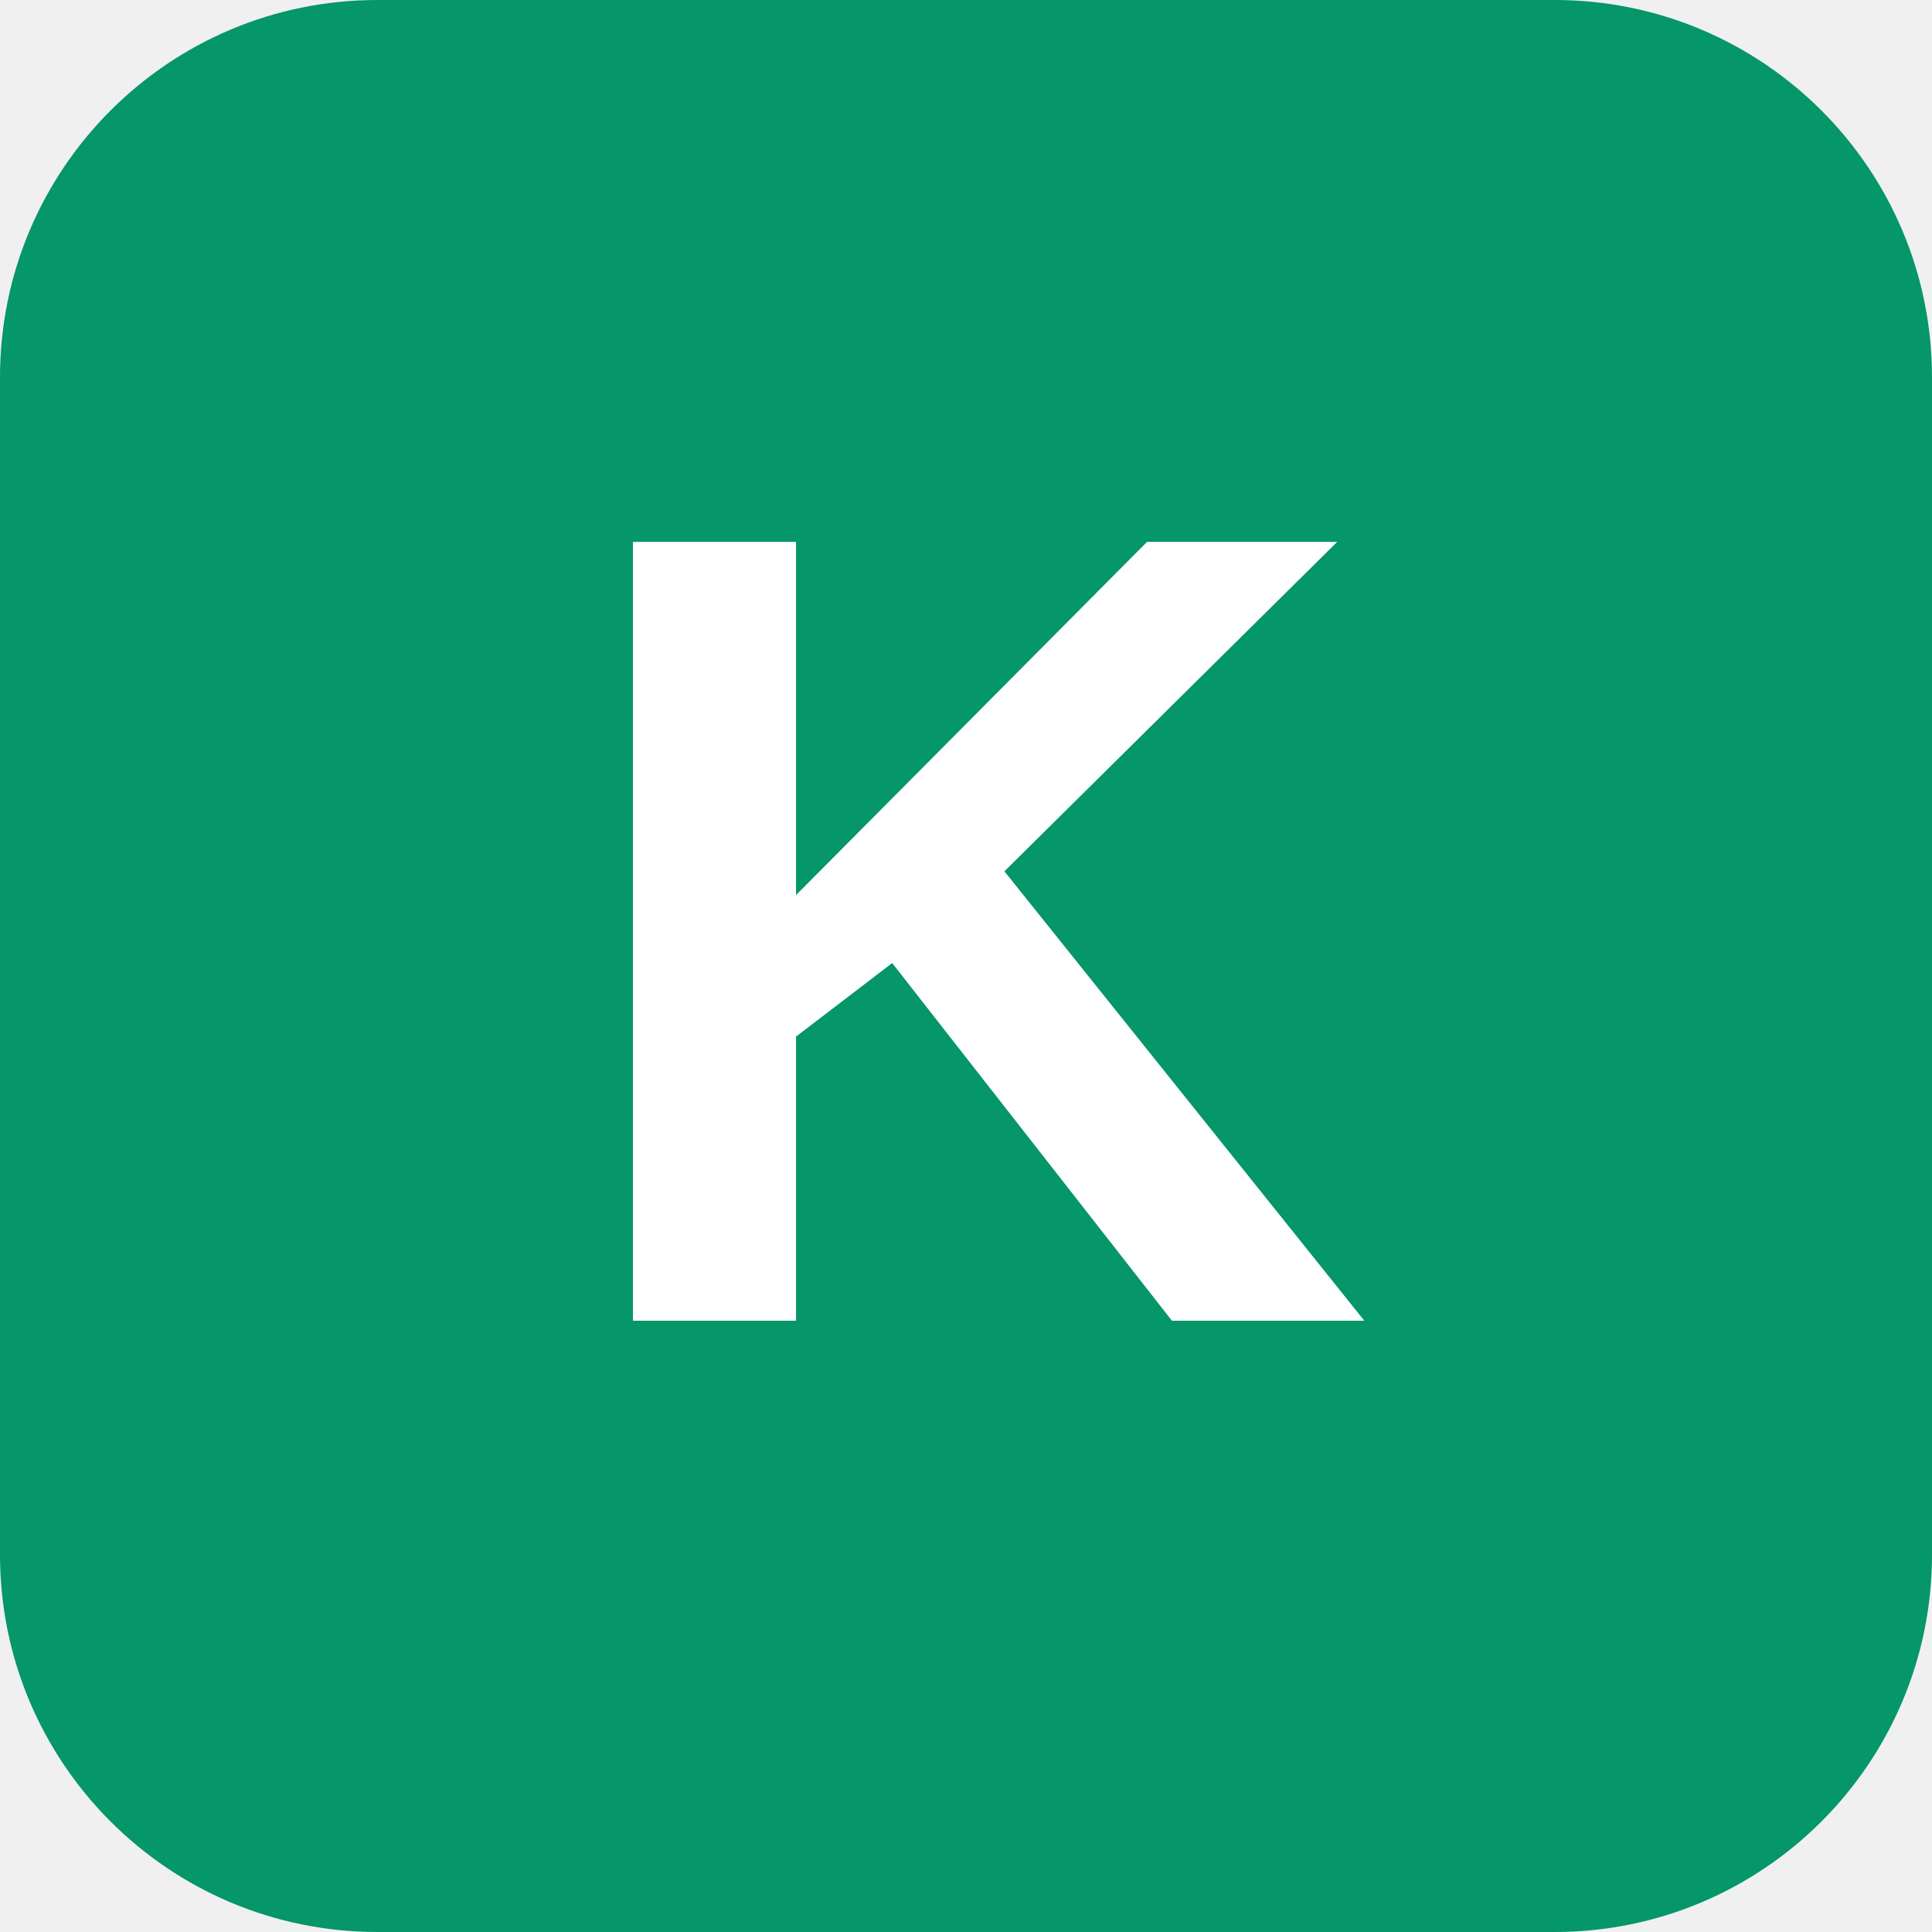
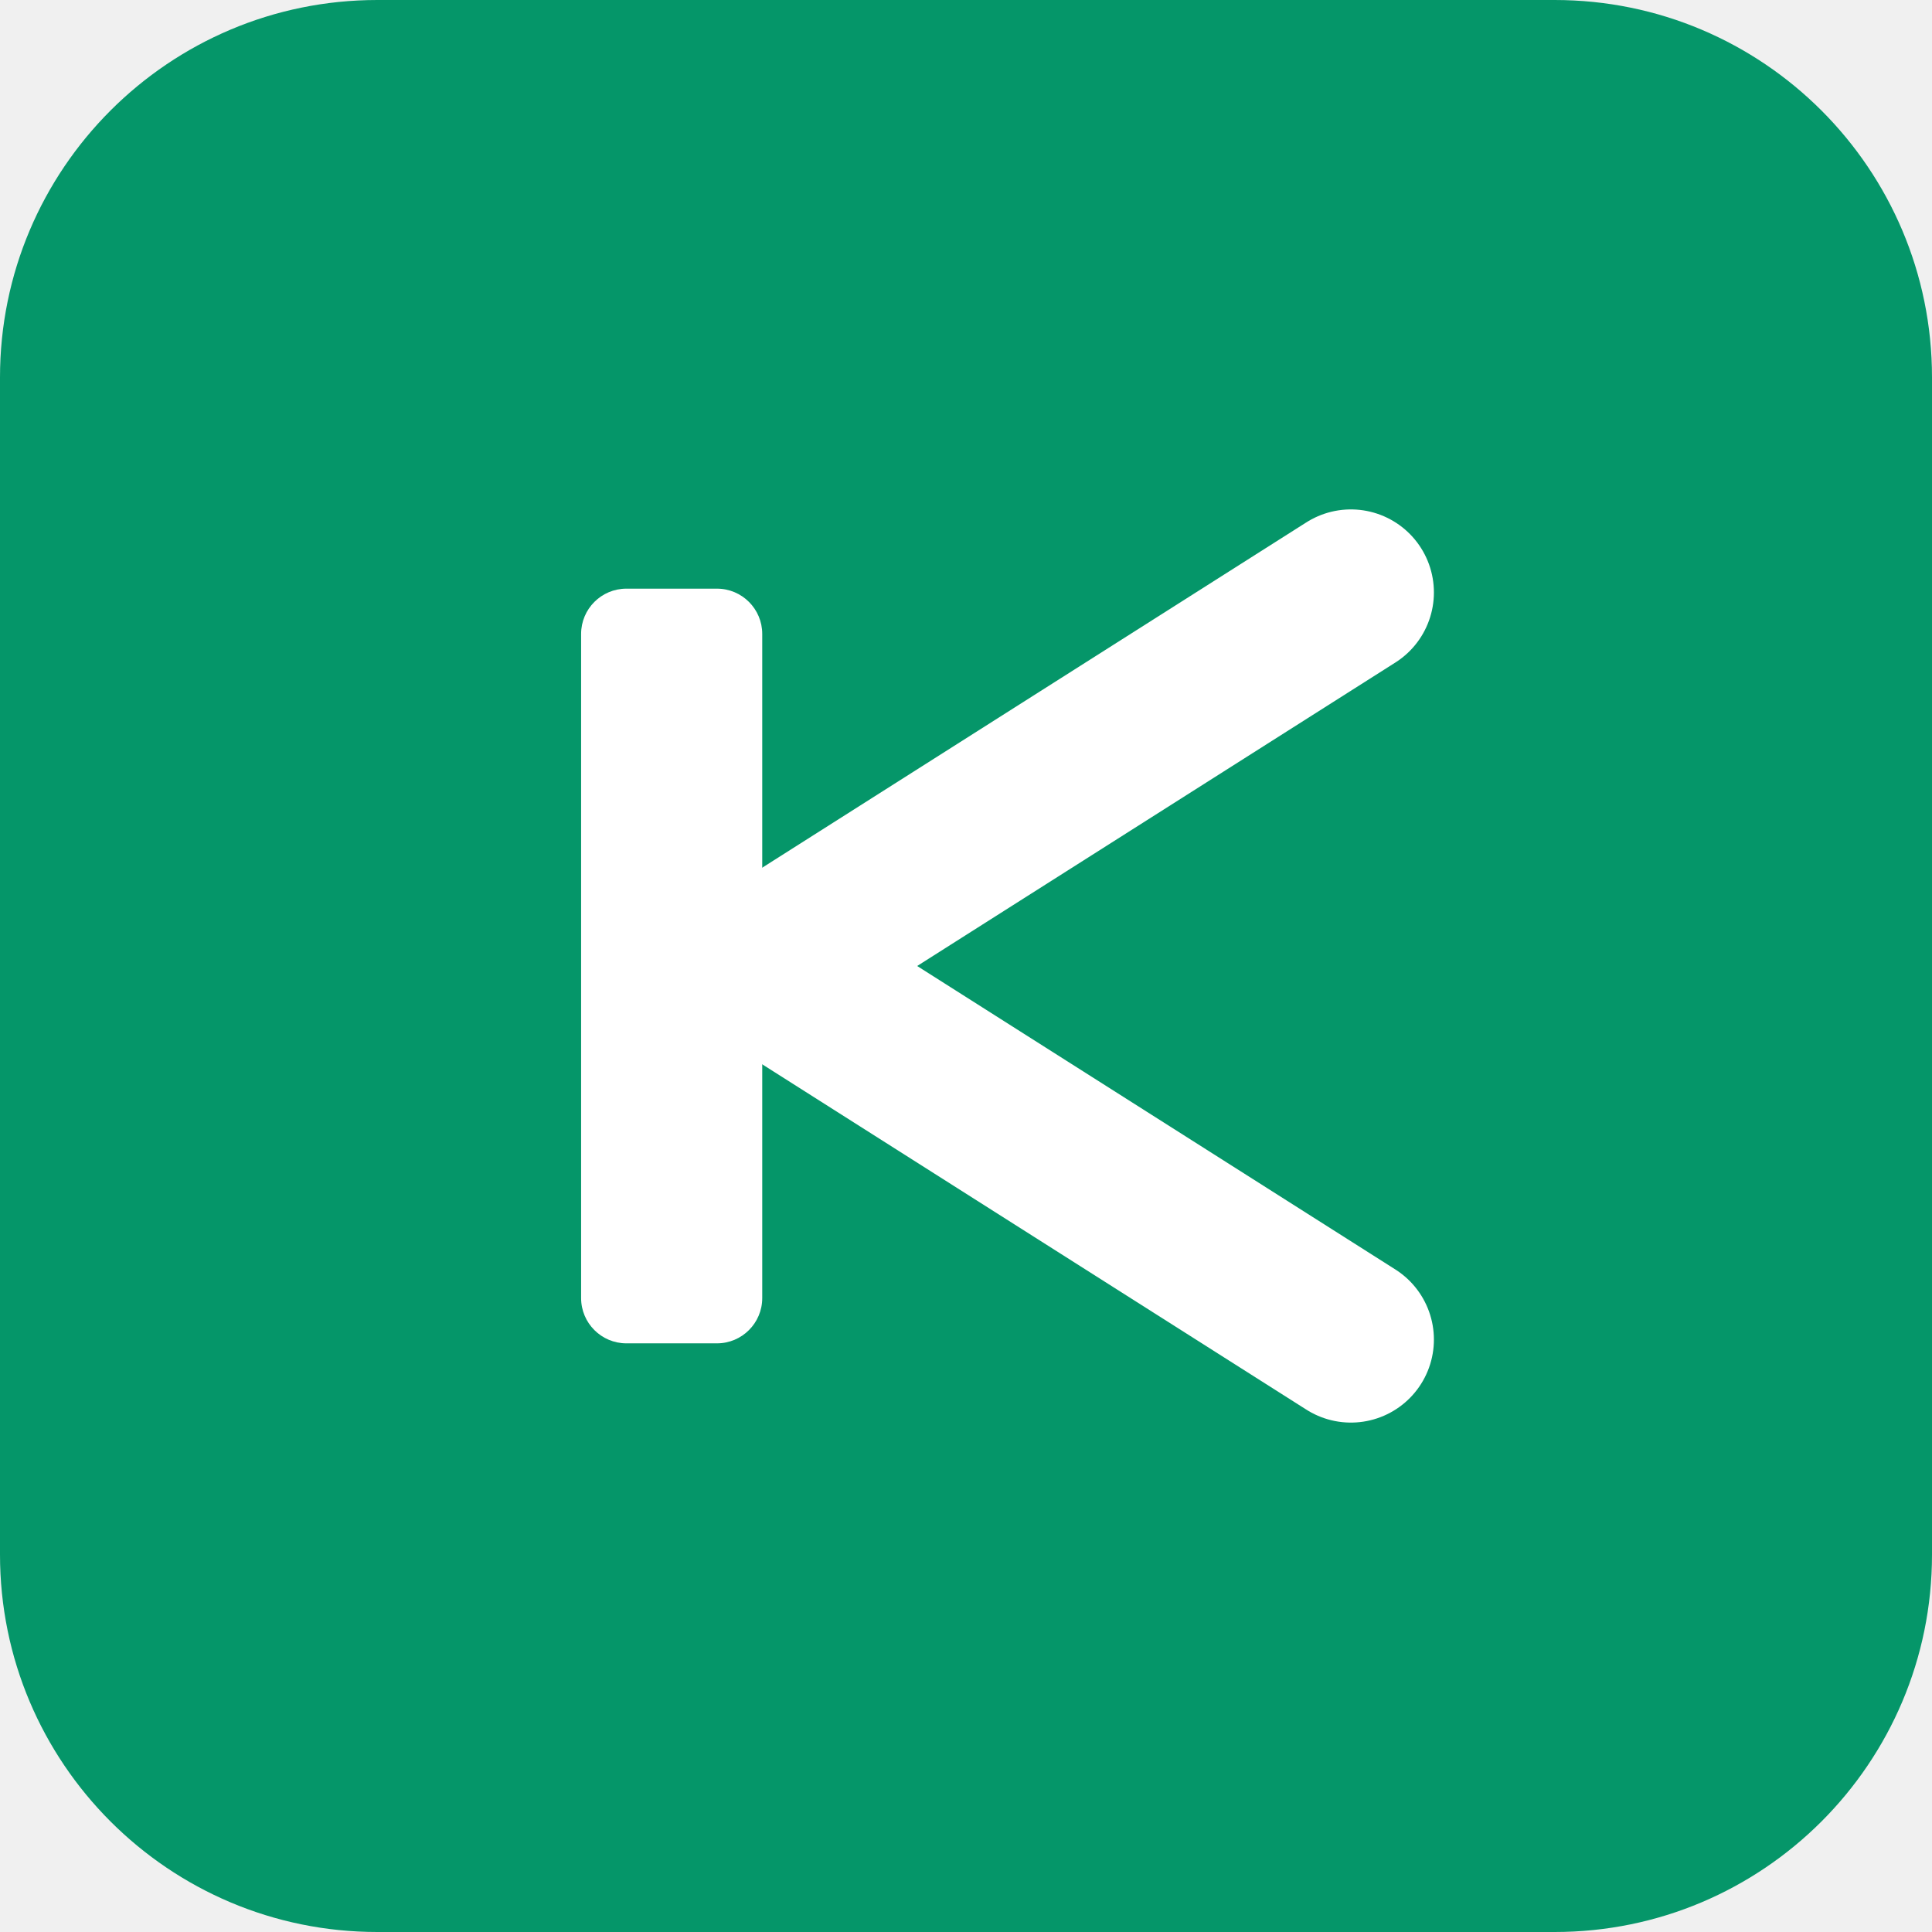
<svg xmlns="http://www.w3.org/2000/svg" width="512" height="512">
  <rect width="512" height="512" rx="100" fill="#059669" />
-   <text x="256" y="350" font-size="300" font-family="Arial" font-weight="bold" fill="white" text-anchor="middle">K</text>
+   <rect x="154" y="156" width="48" height="200" rx="12" fill="white" />
+   <line x1="202" y1="256" x2="358" y2="157" stroke="white" stroke-width="44" stroke-linecap="round" />
+   <line x1="202" y1="256" x2="358" y2="355" stroke="white" stroke-width="44" stroke-linecap="round" />
</svg>
